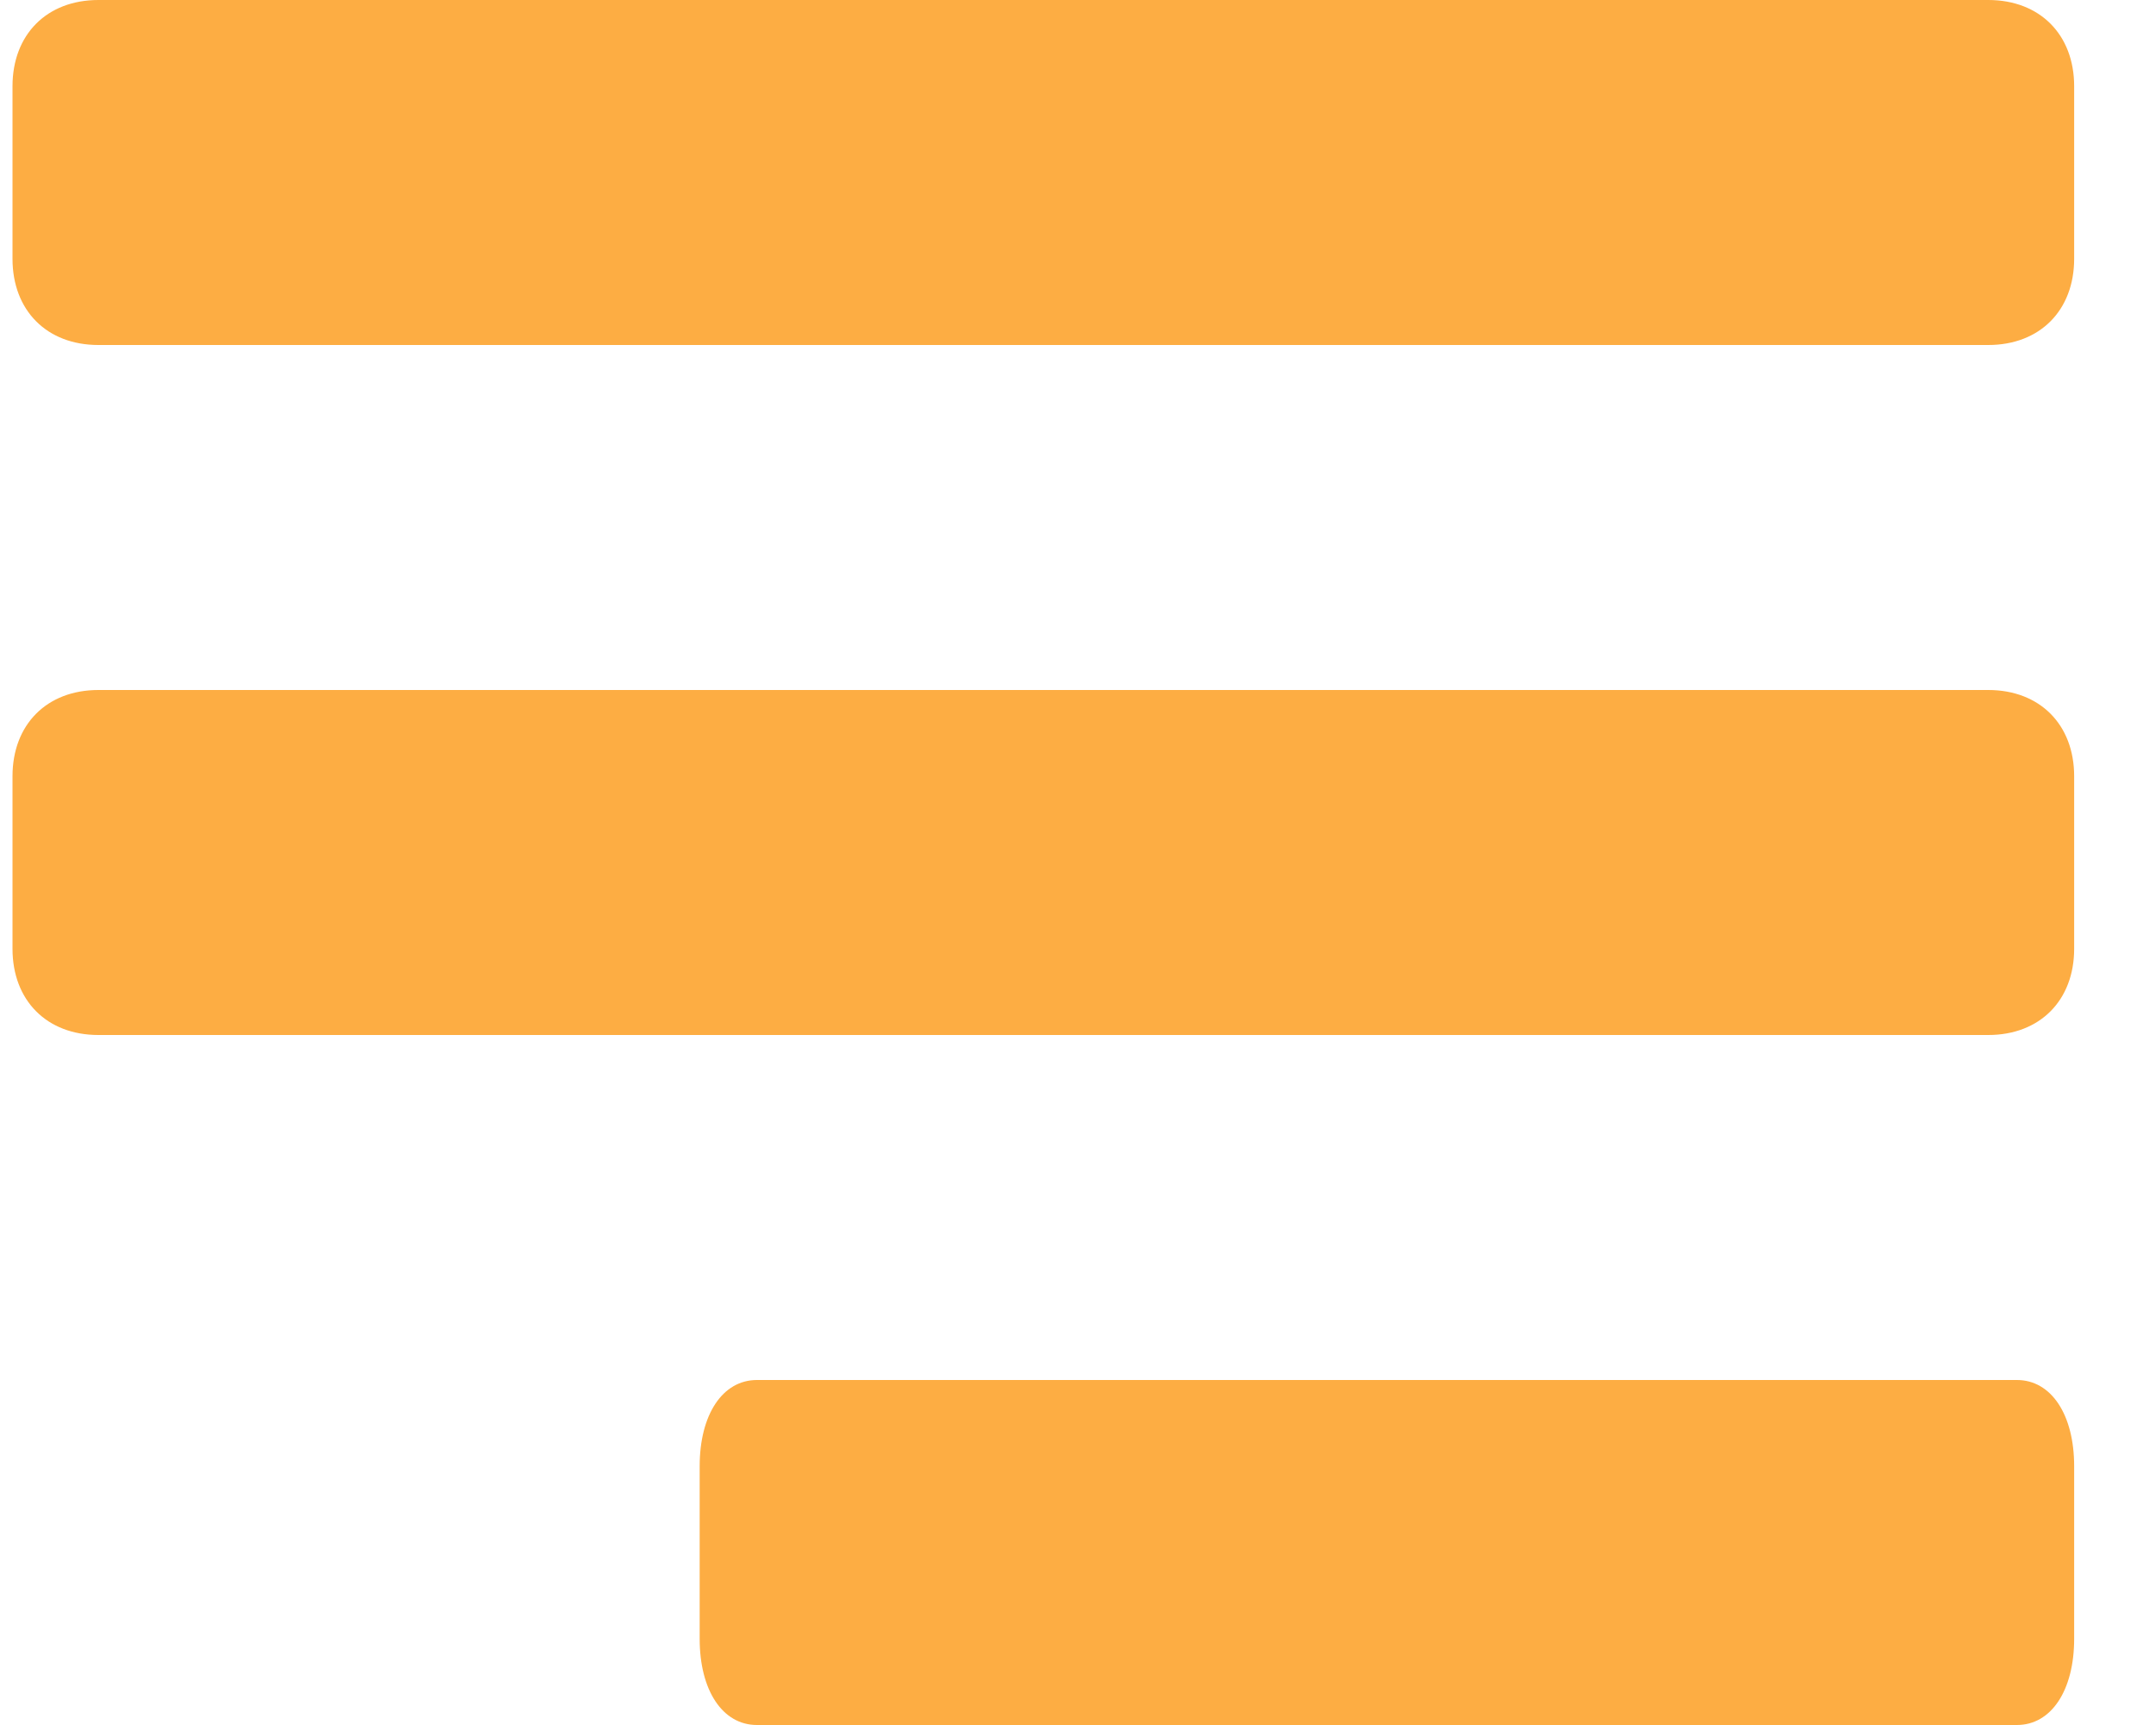
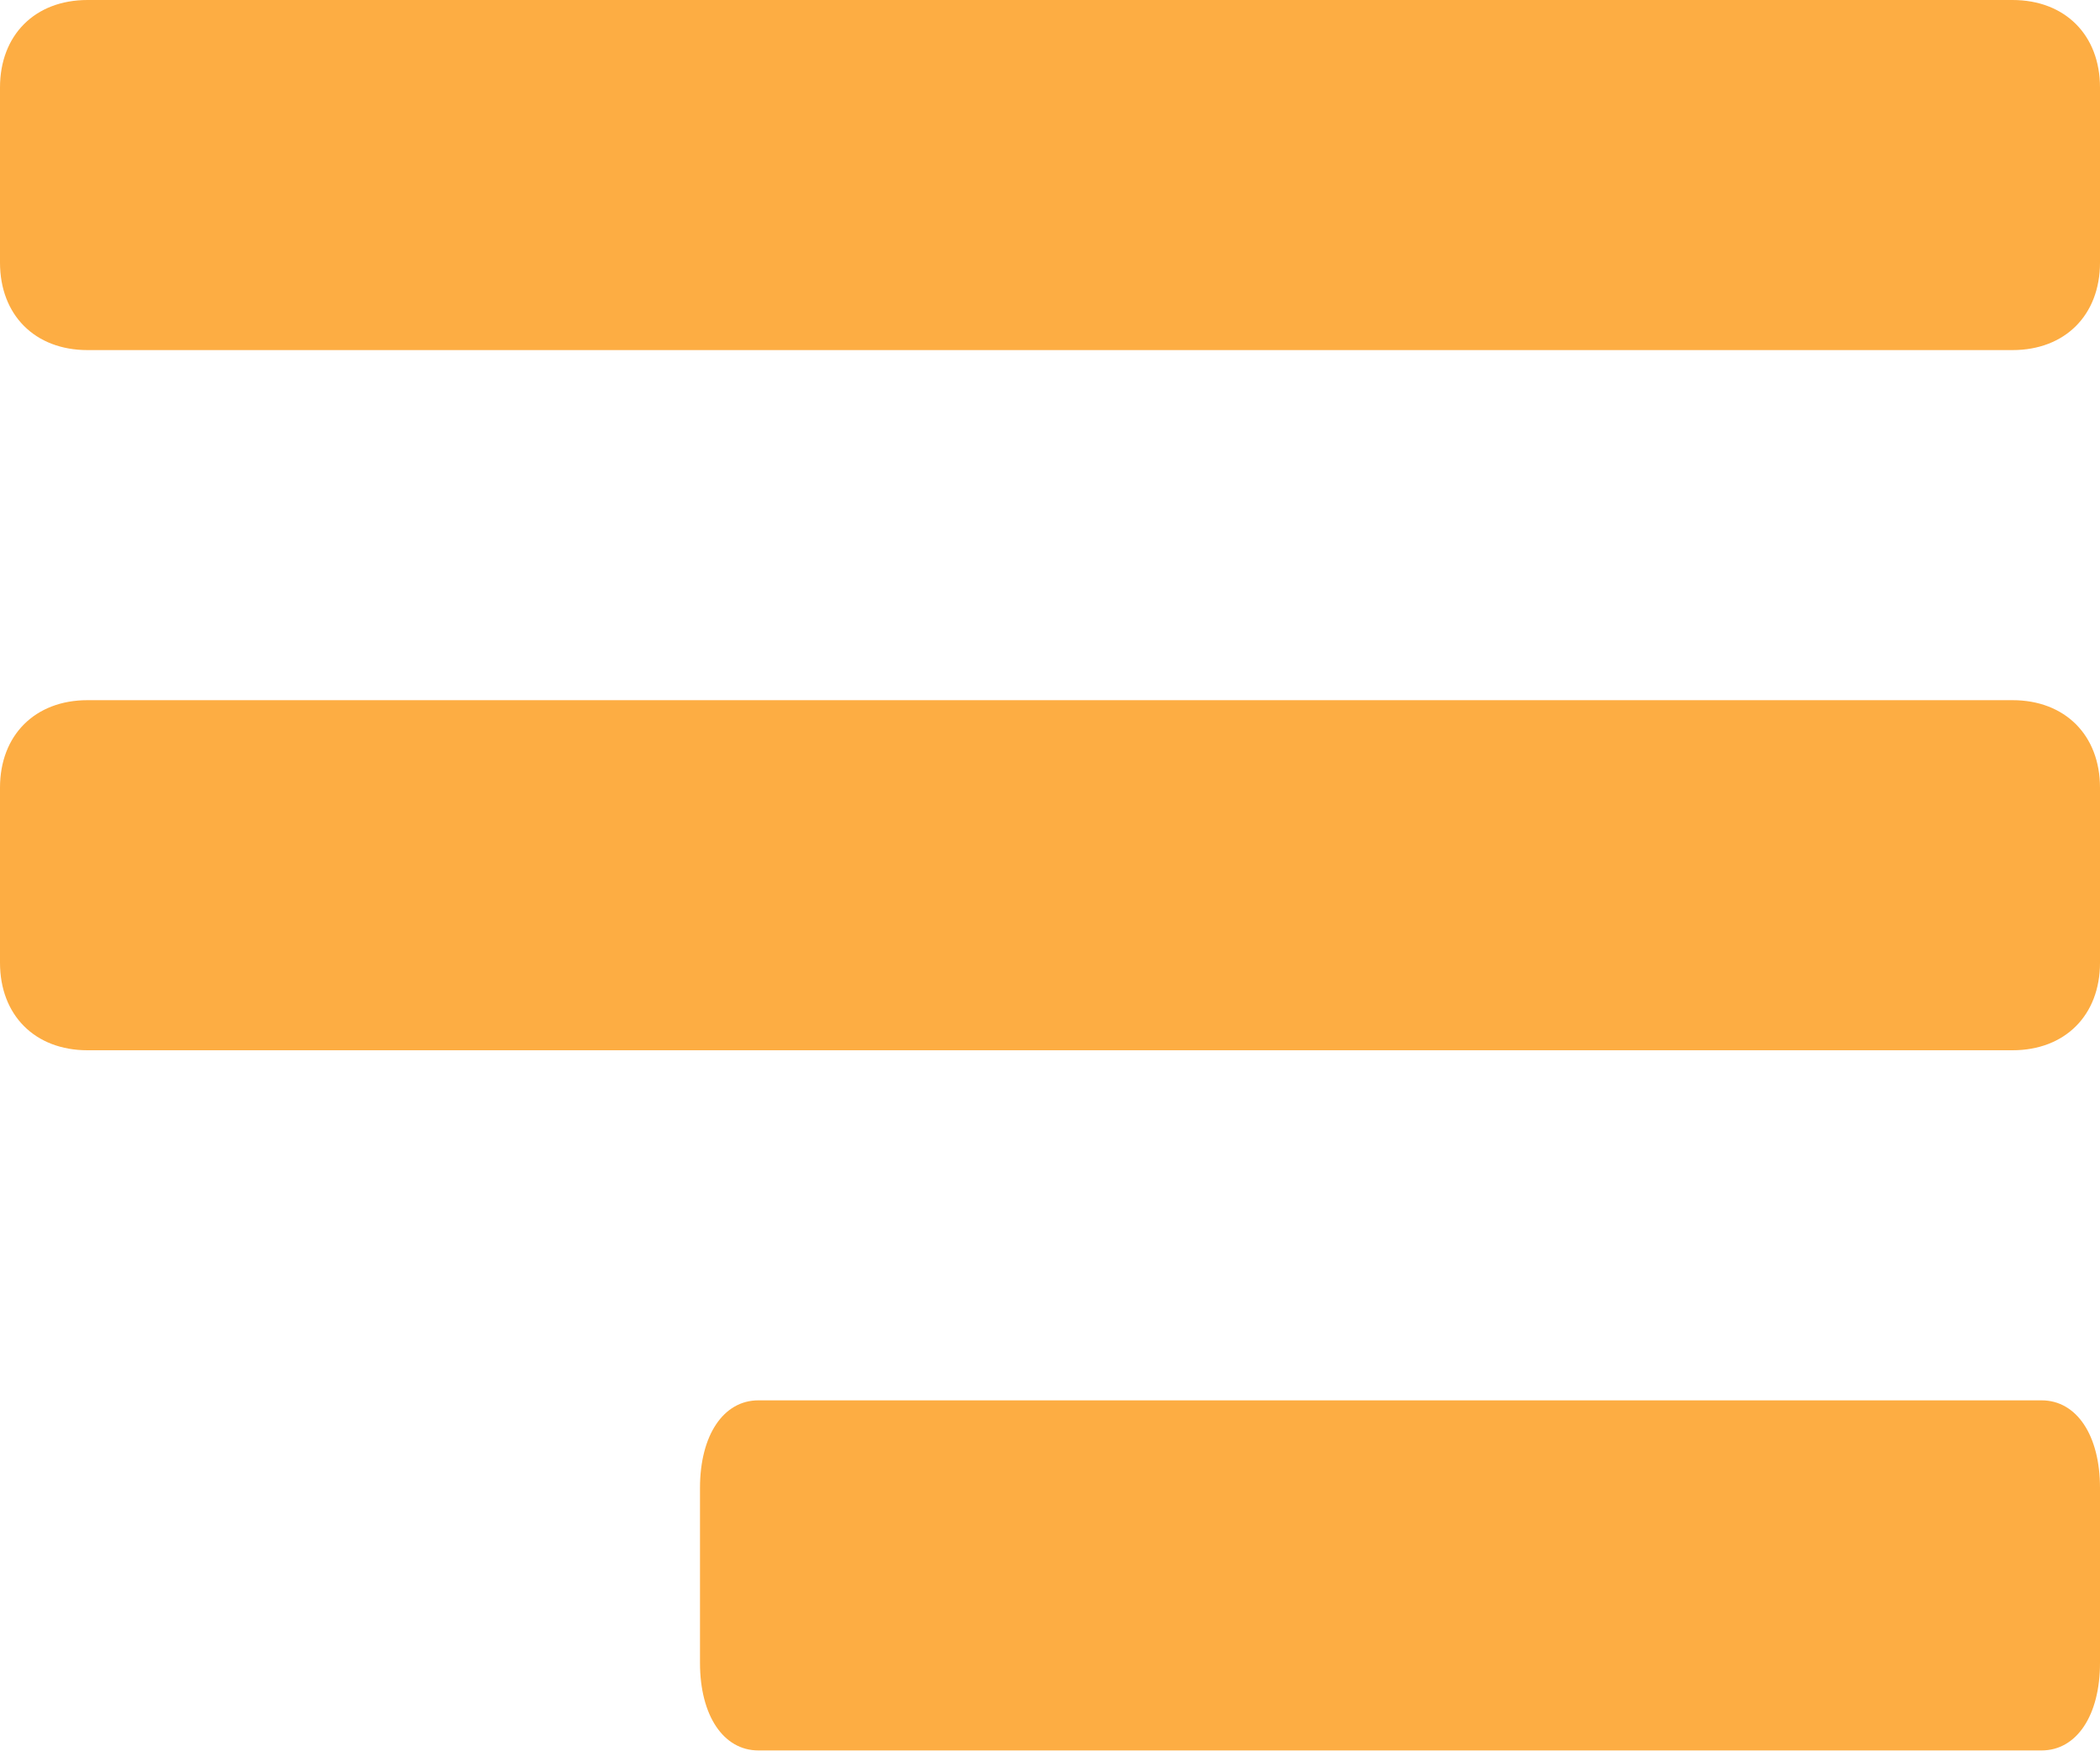
- <svg xmlns="http://www.w3.org/2000/svg" width="25" height="20" viewBox="0 0 25 20" fill="none">
-   <path d="M24.051 1C24.051 0.4 23.652 0 23.055 0H1.141C0.543 0 0.145 0.4 0.145 1V3C0.145 3.6 0.543 4 1.141 4H23.055C23.652 4 24.051 3.6 24.051 3V1Z" fill="#FDAD43" />
-   <path d="M24.051 9C24.051 8.4 23.652 8 23.055 8H1.141C0.543 8 0.145 8.4 0.145 9V11C0.145 11.6 0.543 12 1.141 12H23.055C23.652 12 24.051 11.6 24.051 11V9Z" fill="#FDAD43" />
-   <path d="M24.051 17C24.051 16.4 23.785 16 23.387 16H8.777C8.379 16 8.113 16.4 8.113 17V19C8.113 19.6 8.379 20 8.777 20H23.387C23.785 20 24.051 19.6 24.051 19V17Z" fill="#FDAD43" />
+ <svg xmlns="http://www.w3.org/2000/svg" width="24" height="20" viewBox="0 0 24 20" fill="none">
+   <path d="M24 1C24 0.4 23.6 0 23 0H1C0.4 0 0 0.4 0 1V3C0 3.6 0.4 4 1 4H23C23.6 4 24 3.6 24 3V1Z" fill="#FDAD43" />
+   <path d="M24 9C24 8.4 23.6 8 23 8H1C0.4 8 0 8.4 0 9V11C0 11.6 0.4 12 1 12H23C23.6 12 24 11.6 24 11V9Z" fill="#FDAD43" />
+   <path d="M24 17C24 16.4 23.733 16 23.333 16H8.667C8.267 16 8 16.4 8 17V19C8 19.6 8.267 20 8.667 20H23.333C23.733 20 24 19.6 24 19V17Z" fill="#FDAD43" />
</svg>
